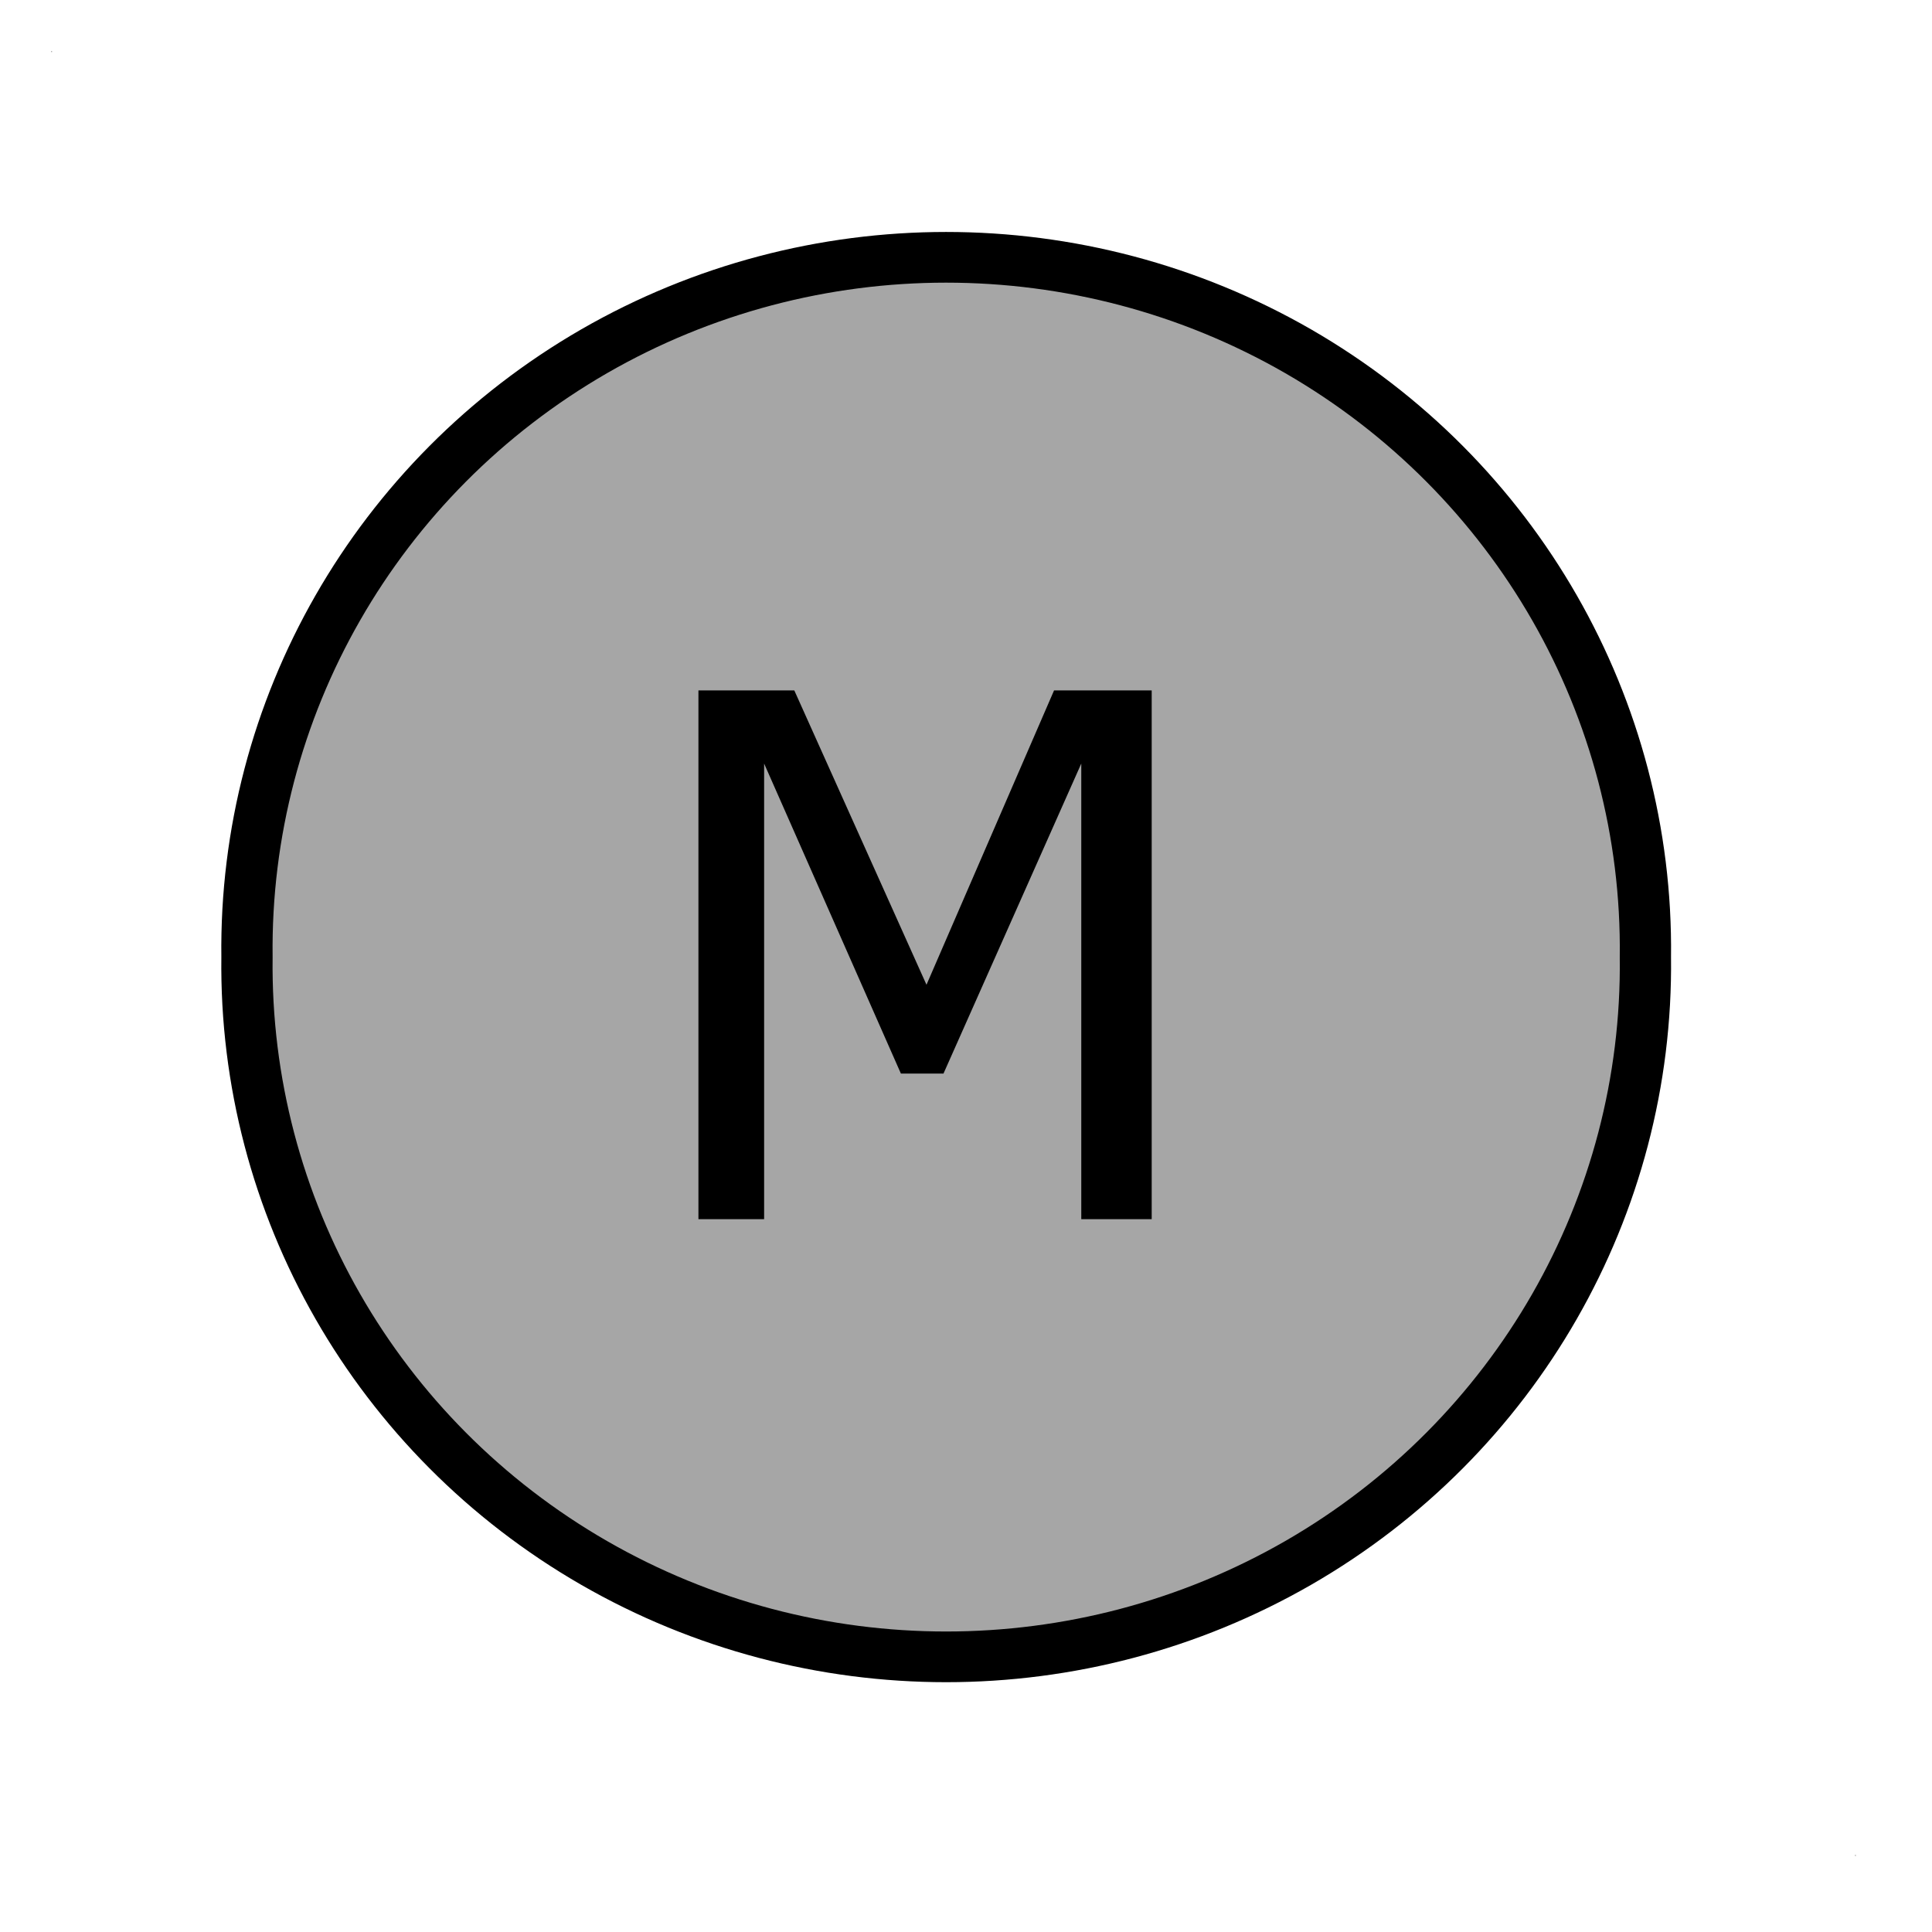
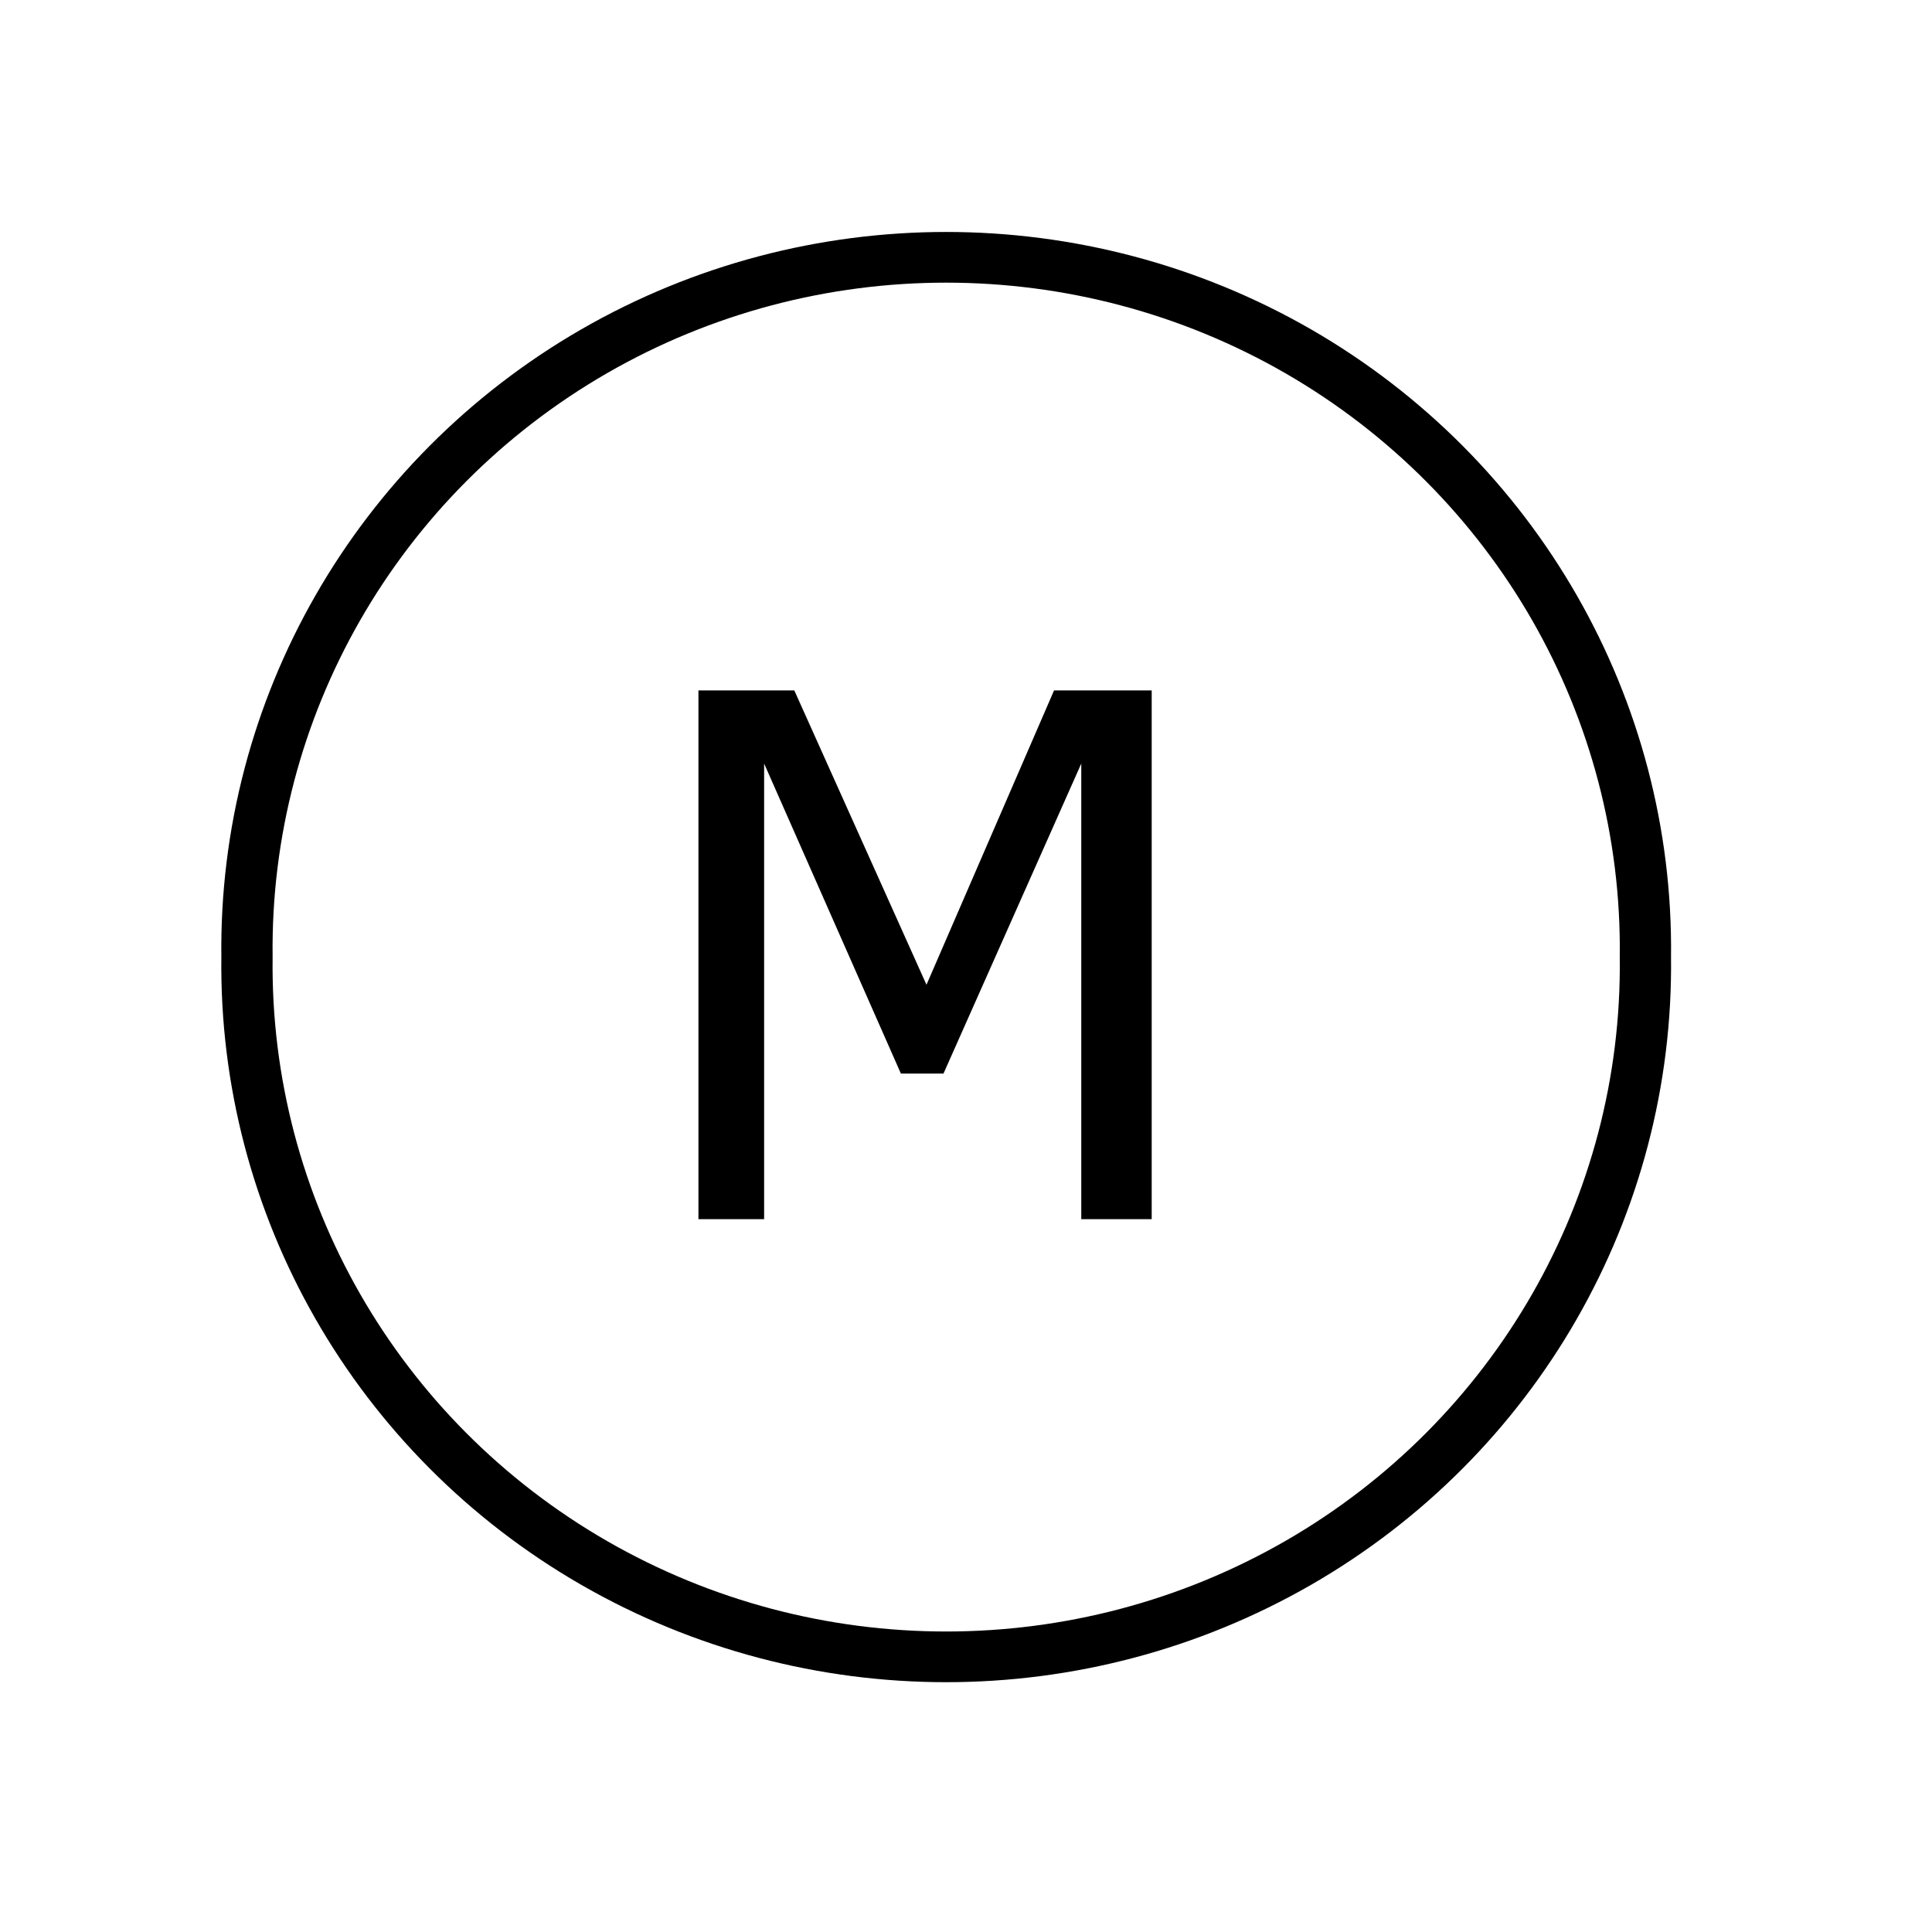
<svg xmlns="http://www.w3.org/2000/svg" xmlns:xlink="http://www.w3.org/1999/xlink" width="51pt" height="51pt" viewBox="0 0 51 51" version="1.1">
  <defs>
    <g>
      <symbol overflow="visible" id="glyph0-0">
        <path style="stroke:none;" d="M 2.398 0 L 2.398 -14.398 L 16.801 -14.398 L 16.801 0 Z M 3.602 -1.199 L 15.598 -1.199 L 15.598 -13.199 L 3.602 -13.199 Z " />
      </symbol>
      <symbol overflow="visible" id="glyph0-1">
        <path style="stroke:none;" d="M 13.379 0 L 11.52 0 L 11.52 -12.027 L 7.883 -3.844 L 6.758 -3.844 L 3.148 -12.027 L 3.148 0 L 1.414 0 L 1.414 -13.957 L 3.945 -13.957 L 7.434 -6.188 L 10.801 -13.957 L 13.379 -13.957 Z " />
      </symbol>
    </g>
  </defs>
  <g id="surface1">
-     <path style="fill-rule:nonzero;fill:rgb(65.098%,65.098%,65.098%);fill-opacity:1;stroke-width:0.935;stroke-linecap:round;stroke-linejoin:round;stroke:rgb(0%,0%,0%);stroke-opacity:1;stroke-miterlimit:4;" d="M 26.229 13.48 C 26.285 8.886 23.864 4.62 19.896 2.305 C 15.926 -0.006 11.022 -0.006 7.054 2.305 C 3.086 4.62 0.665 8.886 0.722 13.48 C 0.665 18.074 3.086 22.343 7.054 24.654 C 11.022 26.964 15.926 26.964 19.896 24.654 C 23.864 22.343 26.285 18.074 26.229 13.48 " transform="matrix(1.447225,0,0,1.431135,5.474963,5.97403)" />
-     <path style=" stroke:none;fill-rule:evenodd;fill:rgb(65.098%,65.098%,65.098%);fill-opacity:1;" d="M 1.348 1.348 L 1.375 1.348 L 1.375 1.375 L 1.348 1.375 Z " />
-     <path style=" stroke:none;fill-rule:evenodd;fill:rgb(65.098%,65.098%,65.098%);fill-opacity:1;" d="M 48.965 48.965 L 48.992 48.965 L 48.992 48.992 L 48.965 48.992 Z " />
+     <path style="fill-rule:nonzero;fill:rgb(100%,100%,100%);fill-opacity:1;stroke-width:0.935;stroke-linecap:round;stroke-linejoin:round;stroke:rgb(0%,0%,0%);stroke-opacity:1;stroke-miterlimit:4;" d="M 26.229 13.48 C 26.285 8.886 23.864 4.62 19.896 2.305 C 15.926 -0.006 11.022 -0.006 7.054 2.305 C 3.086 4.62 0.665 8.886 0.722 13.48 C 0.665 18.074 3.086 22.343 7.054 24.654 C 11.022 26.964 15.926 26.964 19.896 24.654 C 23.864 22.343 26.285 18.074 26.229 13.48 " transform="matrix(1.447225,0,0,1.431135,5.474963,5.97403)" />
+     <path style=" stroke:none;fill-rule:evenodd;fill:rgb(100%,100%,100%);fill-opacity:1;" d="M 1.348 1.348 L 1.375 1.348 L 1.375 1.375 L 1.348 1.375 Z " />
+     <path style=" stroke:none;fill-rule:evenodd;fill:rgb(100%,100%,100%);fill-opacity:1;" d="M 48.965 48.965 L 48.992 48.965 L 48.992 48.992 L 48.965 48.992 Z " />
    <g style="fill:rgb(0%,0%,0%);fill-opacity:1;">
      <use xlink:href="#glyph0-1" x="17.023" y="32.183" />
    </g>
  </g>
</svg>
